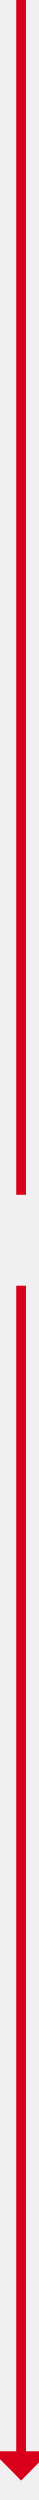
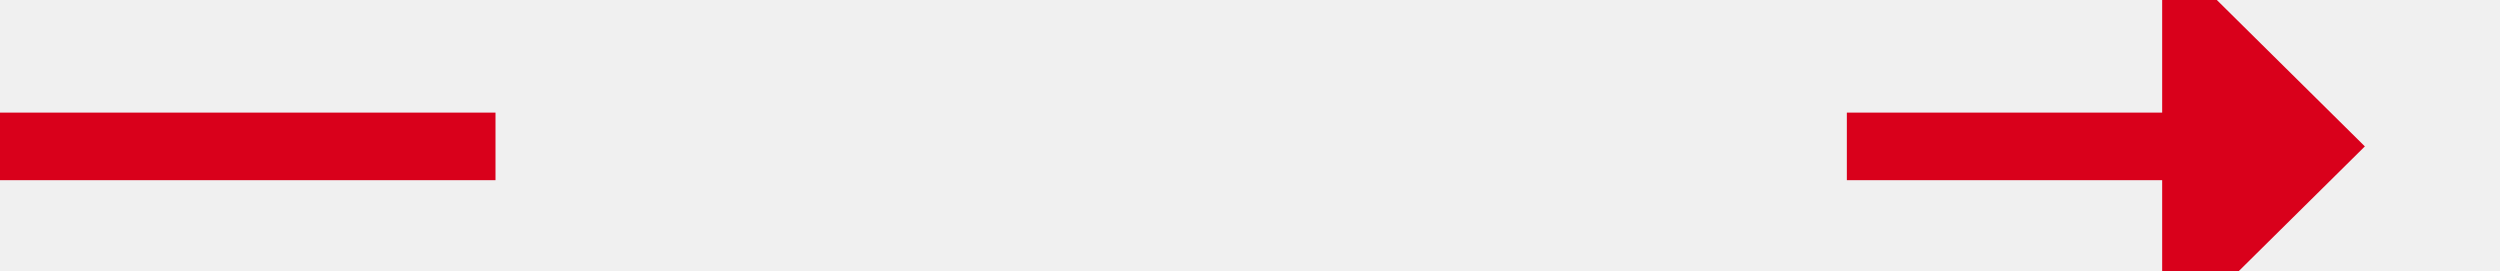
- <svg xmlns="http://www.w3.org/2000/svg" version="1.1" width="12px" height="770px" preserveAspectRatio="xMidYMin meet" viewBox="600 576  10 770">
+ <svg xmlns="http://www.w3.org/2000/svg" version="1.1" width="111px" height="12px" preserveAspectRatio="xMinYMid meet" viewBox="1868 956  111 10">
  <defs>
-     <mask fill="white" id="clip124">
-       <path d="M 588 944  L 622 944  L 622 972  L 588 972  Z M 588 576  L 622 576  L 622 1351  L 588 1351  Z " fill-rule="evenodd" />
+     <mask fill="white" id="clip105">
+       <path d="M 1890 947  L 1950 947  L 1950 975  L 1890 975  Z M 1868 947  L 1984 947  L 1984 975  L 1868 975  Z " fill-rule="evenodd" />
    </mask>
  </defs>
-   <path d="M 605.5 944  L 605.5 576  M 605.5 972  L 605.5 1333  " stroke-width="3" stroke="#d9001b" fill="none" />
-   <path d="M 596.6 1331  L 605.5 1340  L 614.4 1331  L 596.6 1331  Z " fill-rule="nonzero" fill="#d9001b" stroke="none" mask="url(#clip124)" />
+   <path d="M 1890 961.5  L 1868 961.5  M 1950 961.5  L 1966 961.5  " stroke-width="3" stroke="#d9001b" fill="none" />
+   <path d="M 1964 970.4  L 1973 961.5  L 1964 952.6  L 1964 970.4  Z " fill-rule="nonzero" fill="#d9001b" stroke="none" mask="url(#clip105)" />
</svg>
